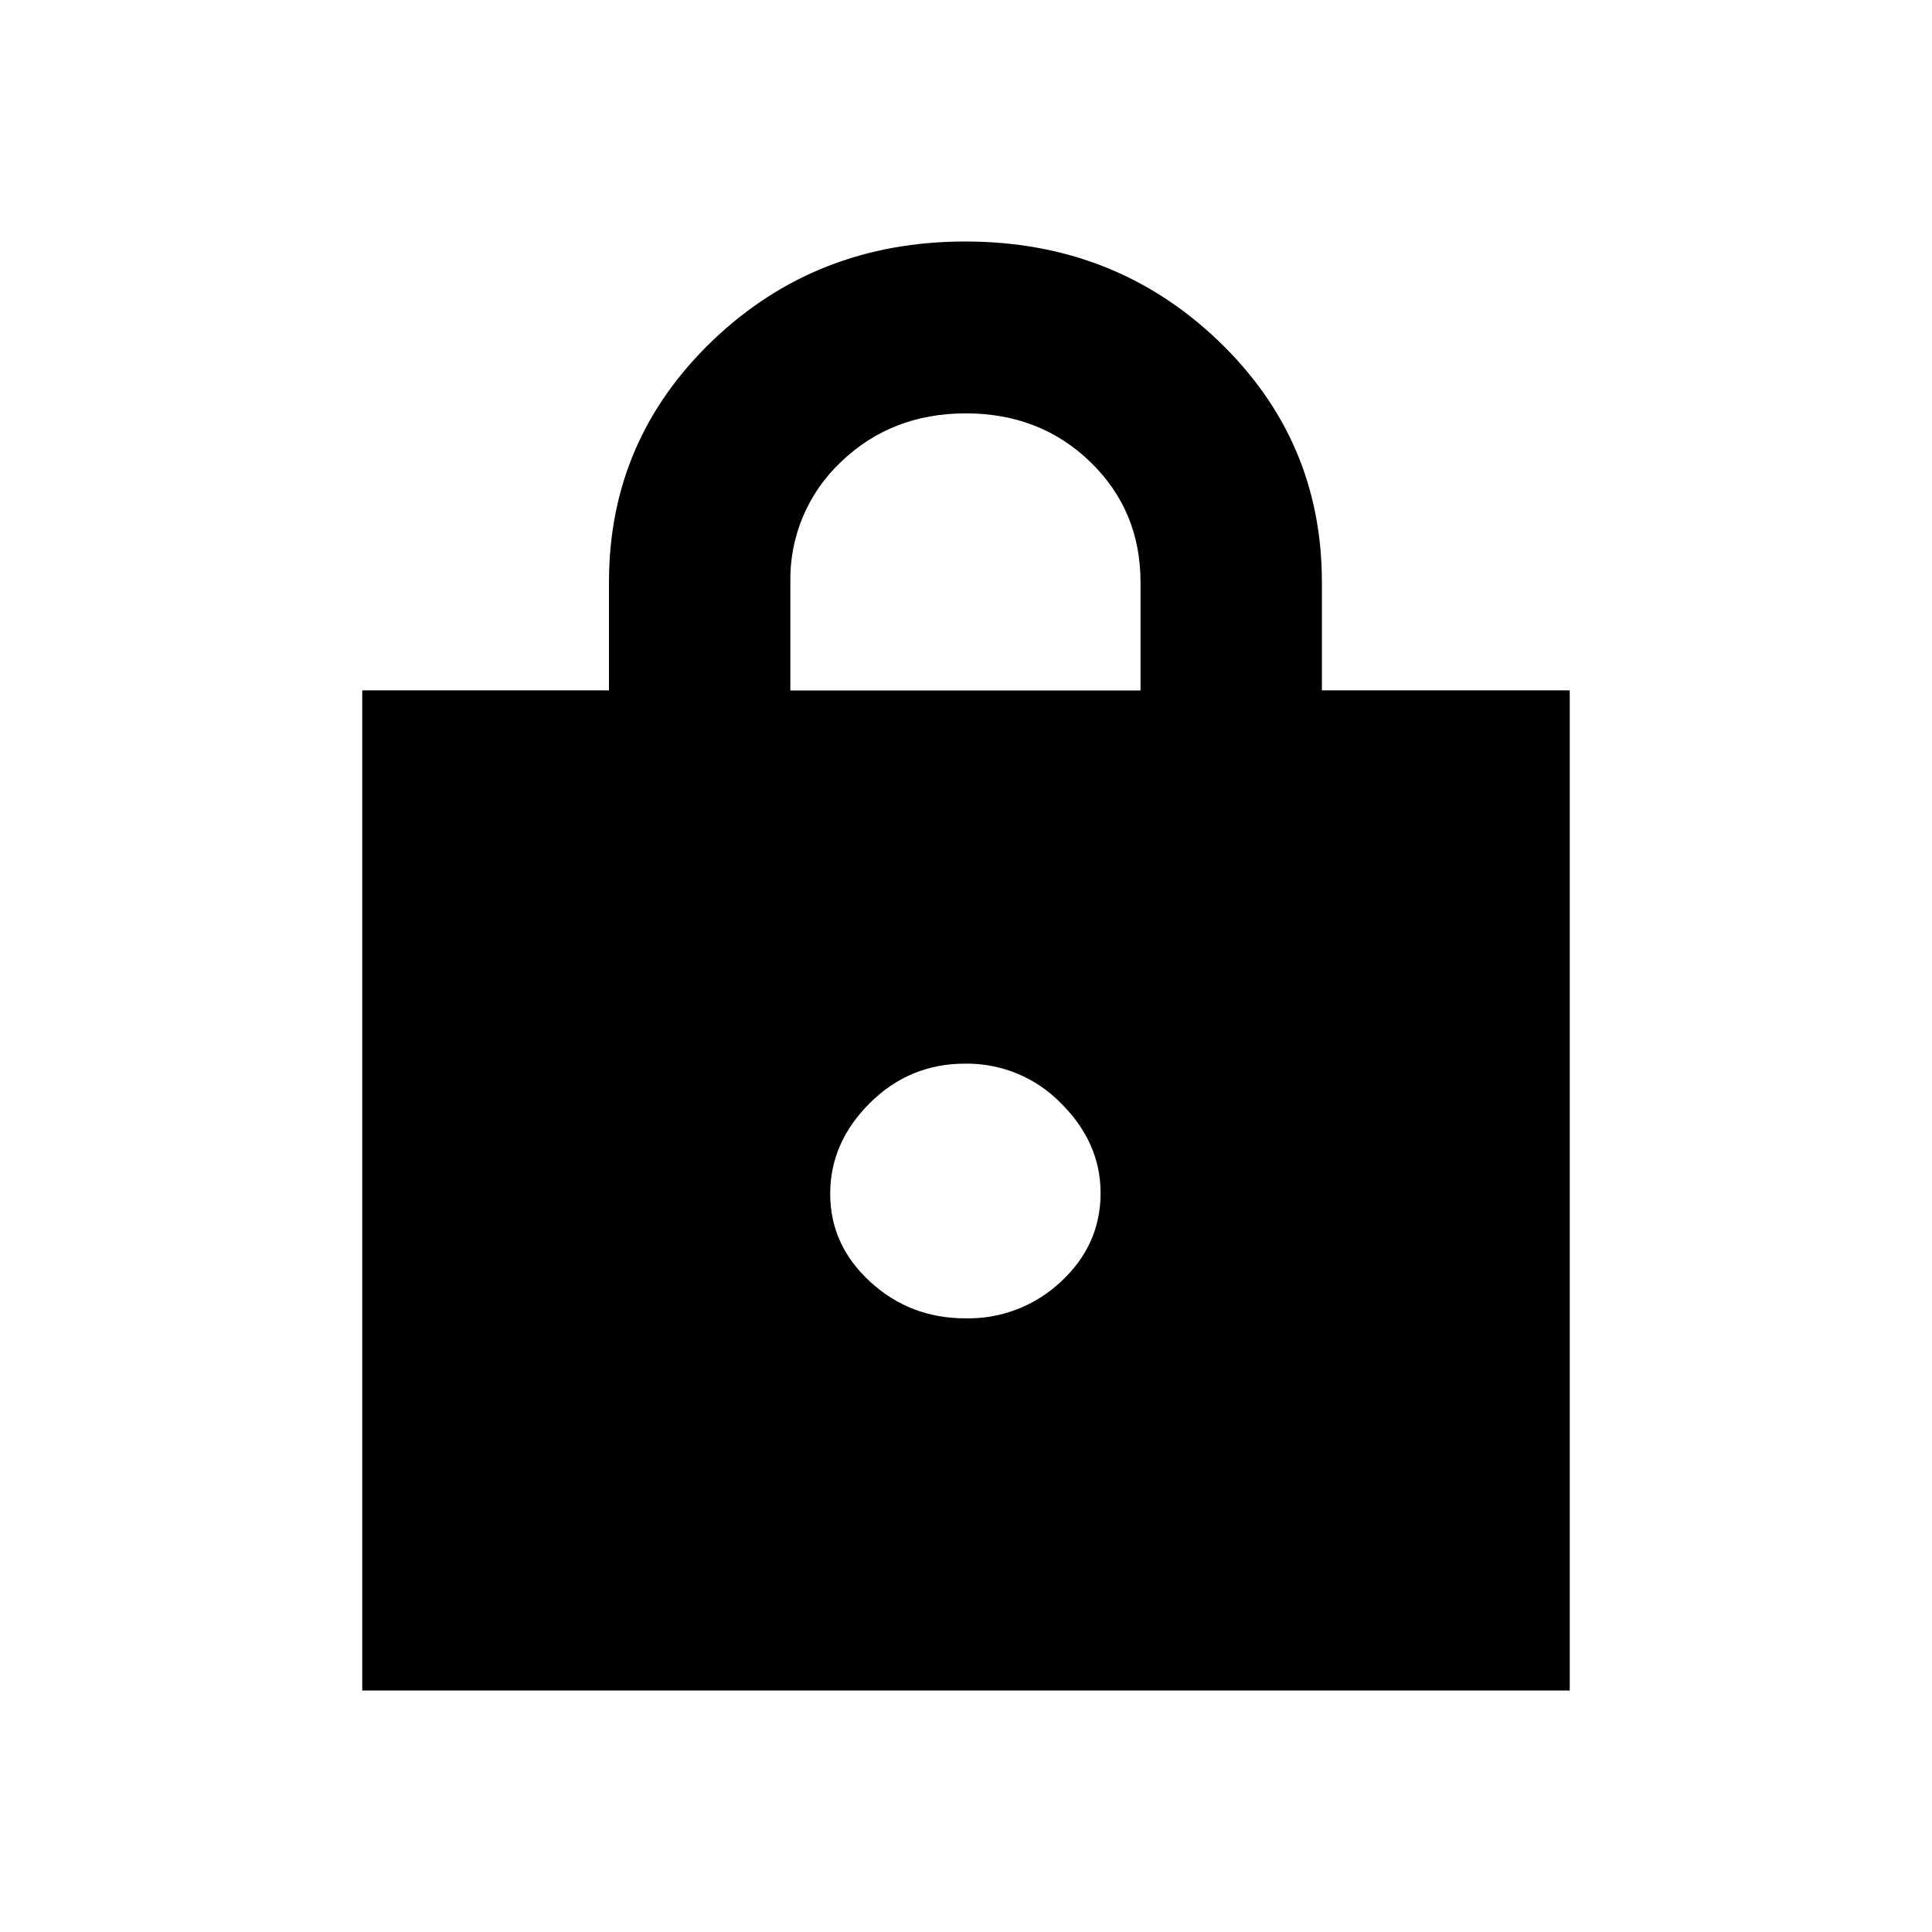
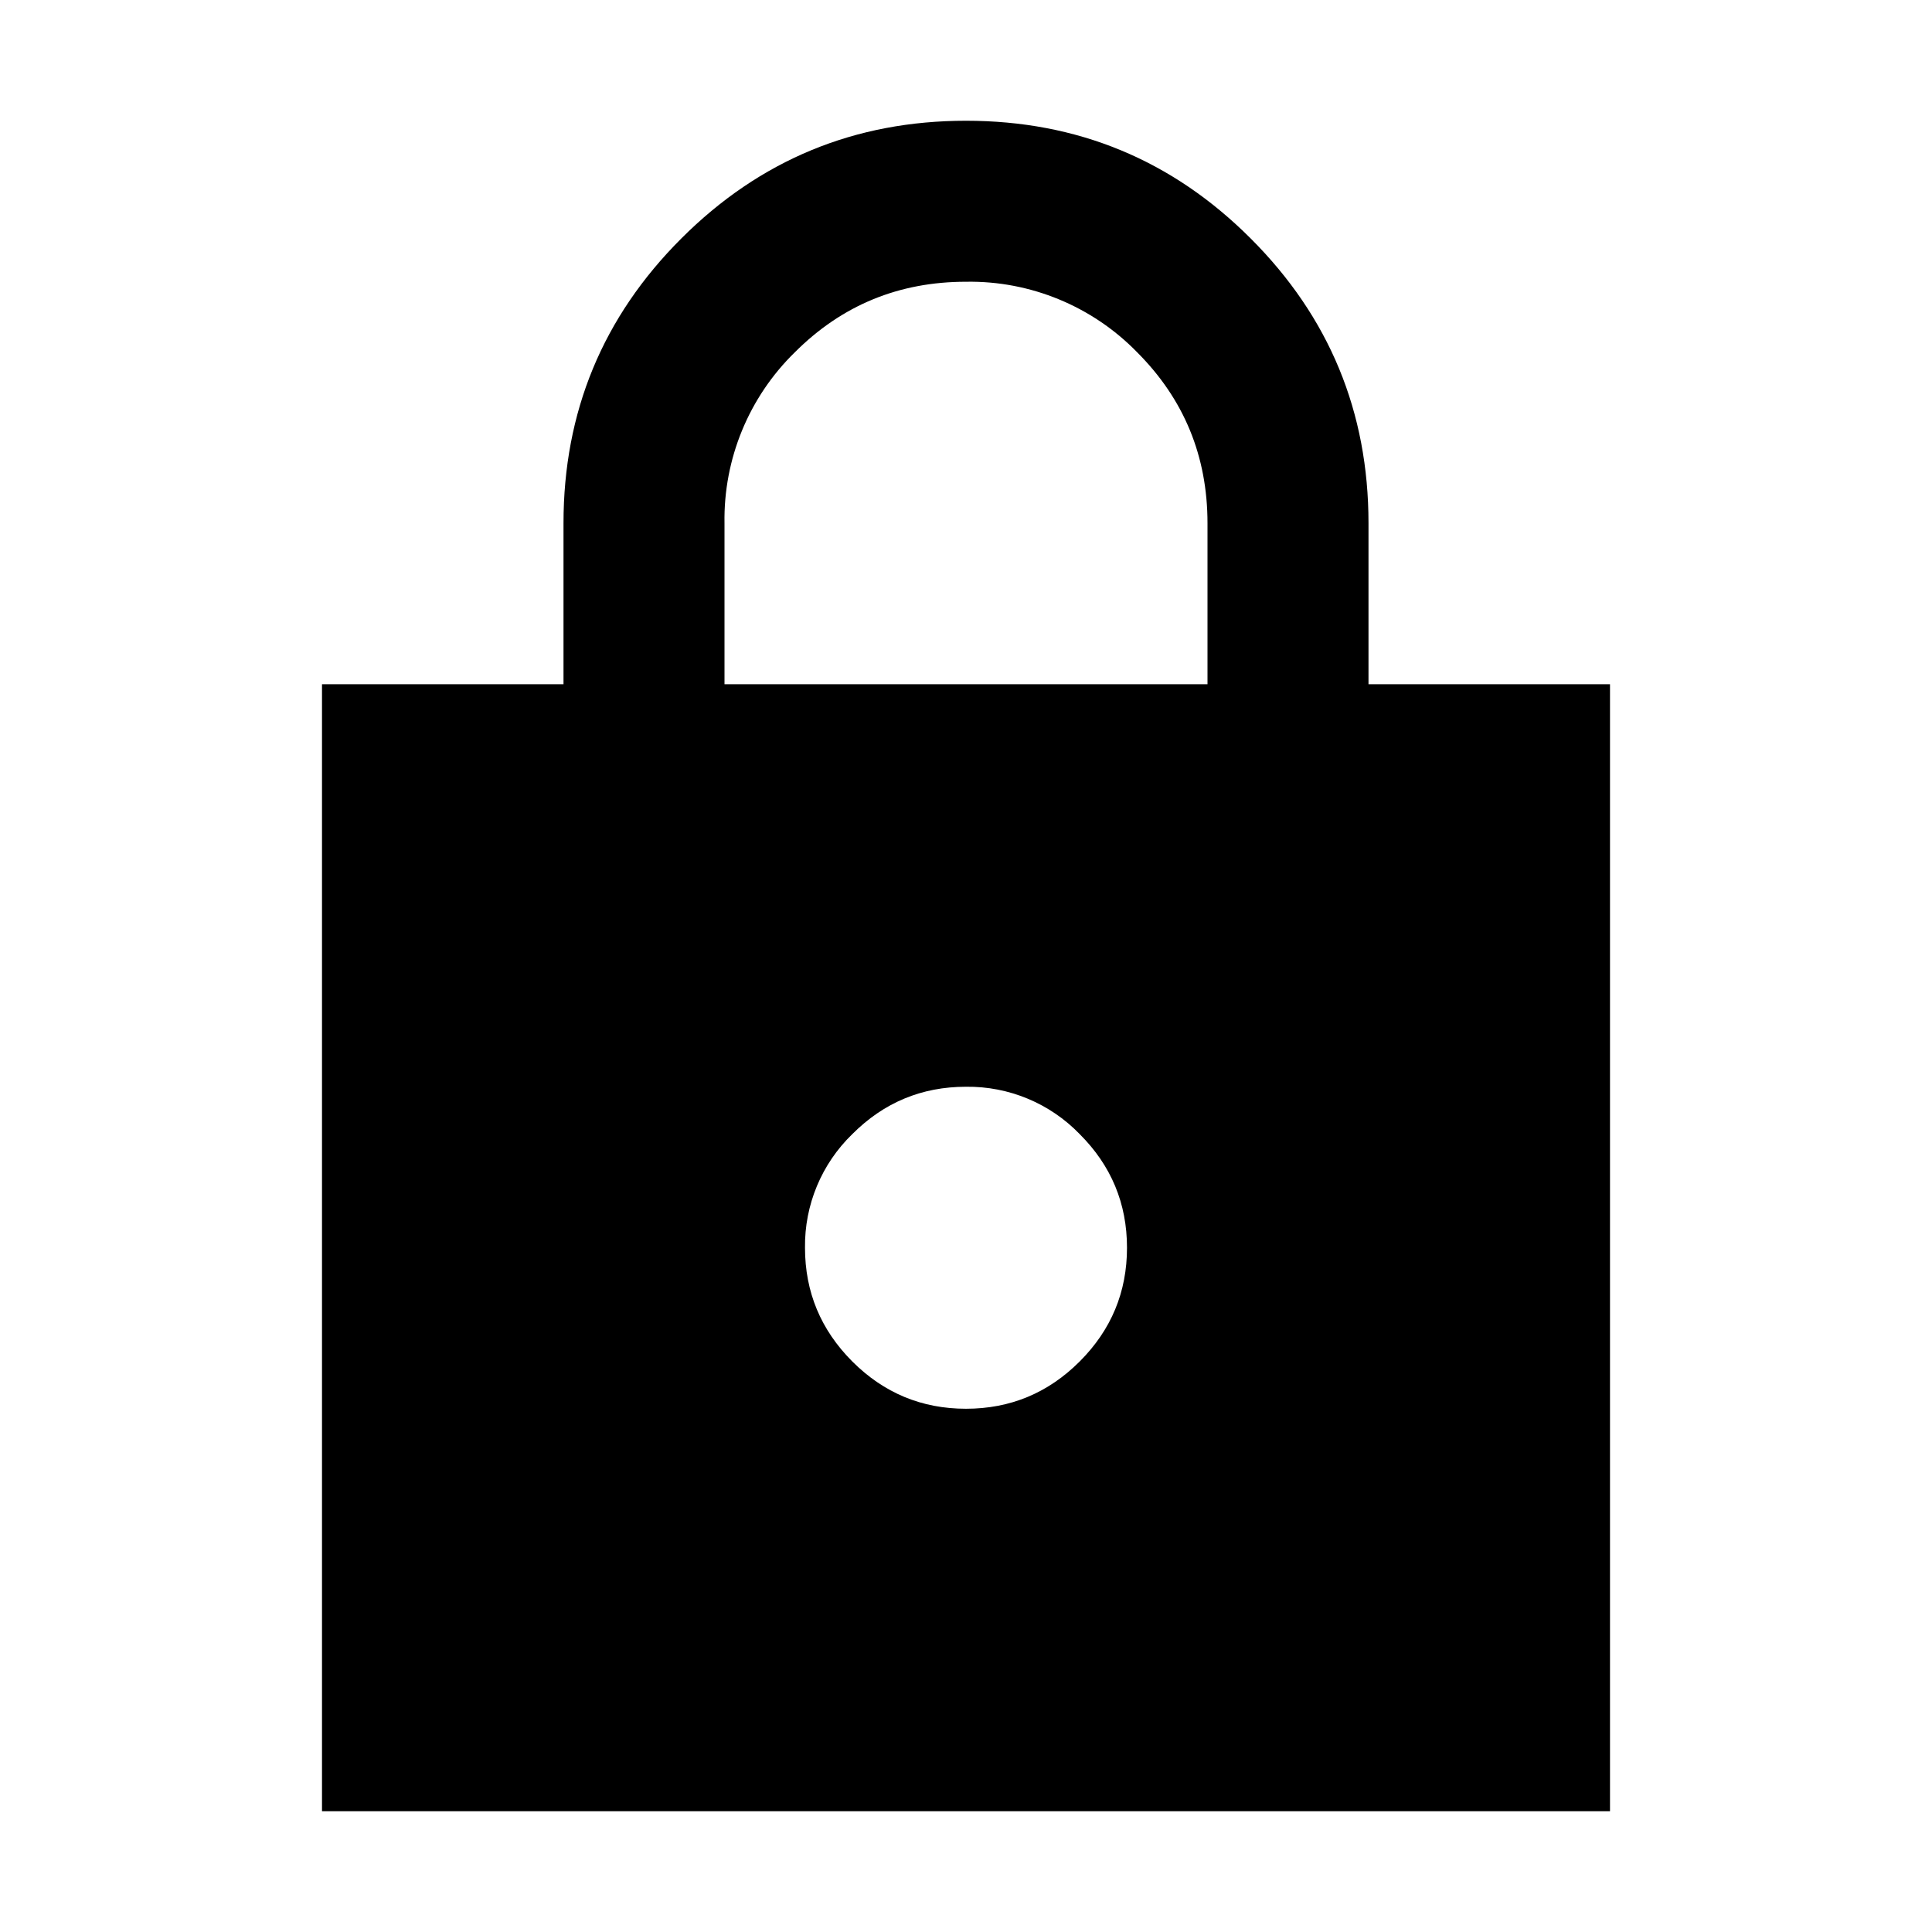
<svg xmlns="http://www.w3.org/2000/svg" width="24" height="24" fill="none" viewBox="0 0 24 24">
-   <path fill="currentColor" d="M4.5 21V8.576h3.065V7.231q0-1.766 1.286-2.999Q10.137 3 11.991 3t3.142 1.232 1.288 3v1.344H19.5V21zm7.495-4.623a1.68 1.68 0 0 0 1.186-.457q.49-.456.491-1.098 0-.63-.494-1.119a1.63 1.63 0 0 0-1.188-.49q-.693 0-1.185.49t-.492 1.126.494 1.091q.495.457 1.188.457m-2.177-7.8h4.35V7.233q0-.89-.623-1.494-.624-.604-1.547-.604-.924 0-1.552.604a2 2 0 0 0-.628 1.494z" />
+   <path fill="currentColor" d="M4 22.5v-14h3v-2q0-2.075 1.463-3.537Q9.926 1.5 12 1.5q2.075 0 3.537 1.463Q17 4.425 17 6.5v2h3v14zm8-5q.825 0 1.412-.587Q14 16.325 14 15.5t-.588-1.412A1.93 1.93 0 0 0 12 13.5q-.825 0-1.412.588A1.93 1.93 0 0 0 10 15.5q0 .824.588 1.413.587.587 1.412.587m-3-9h6v-2q0-1.25-.875-2.125A2.9 2.9 0 0 0 12 3.5q-1.25 0-2.125.875A2.9 2.9 0 0 0 9 6.5z" />
</svg>
